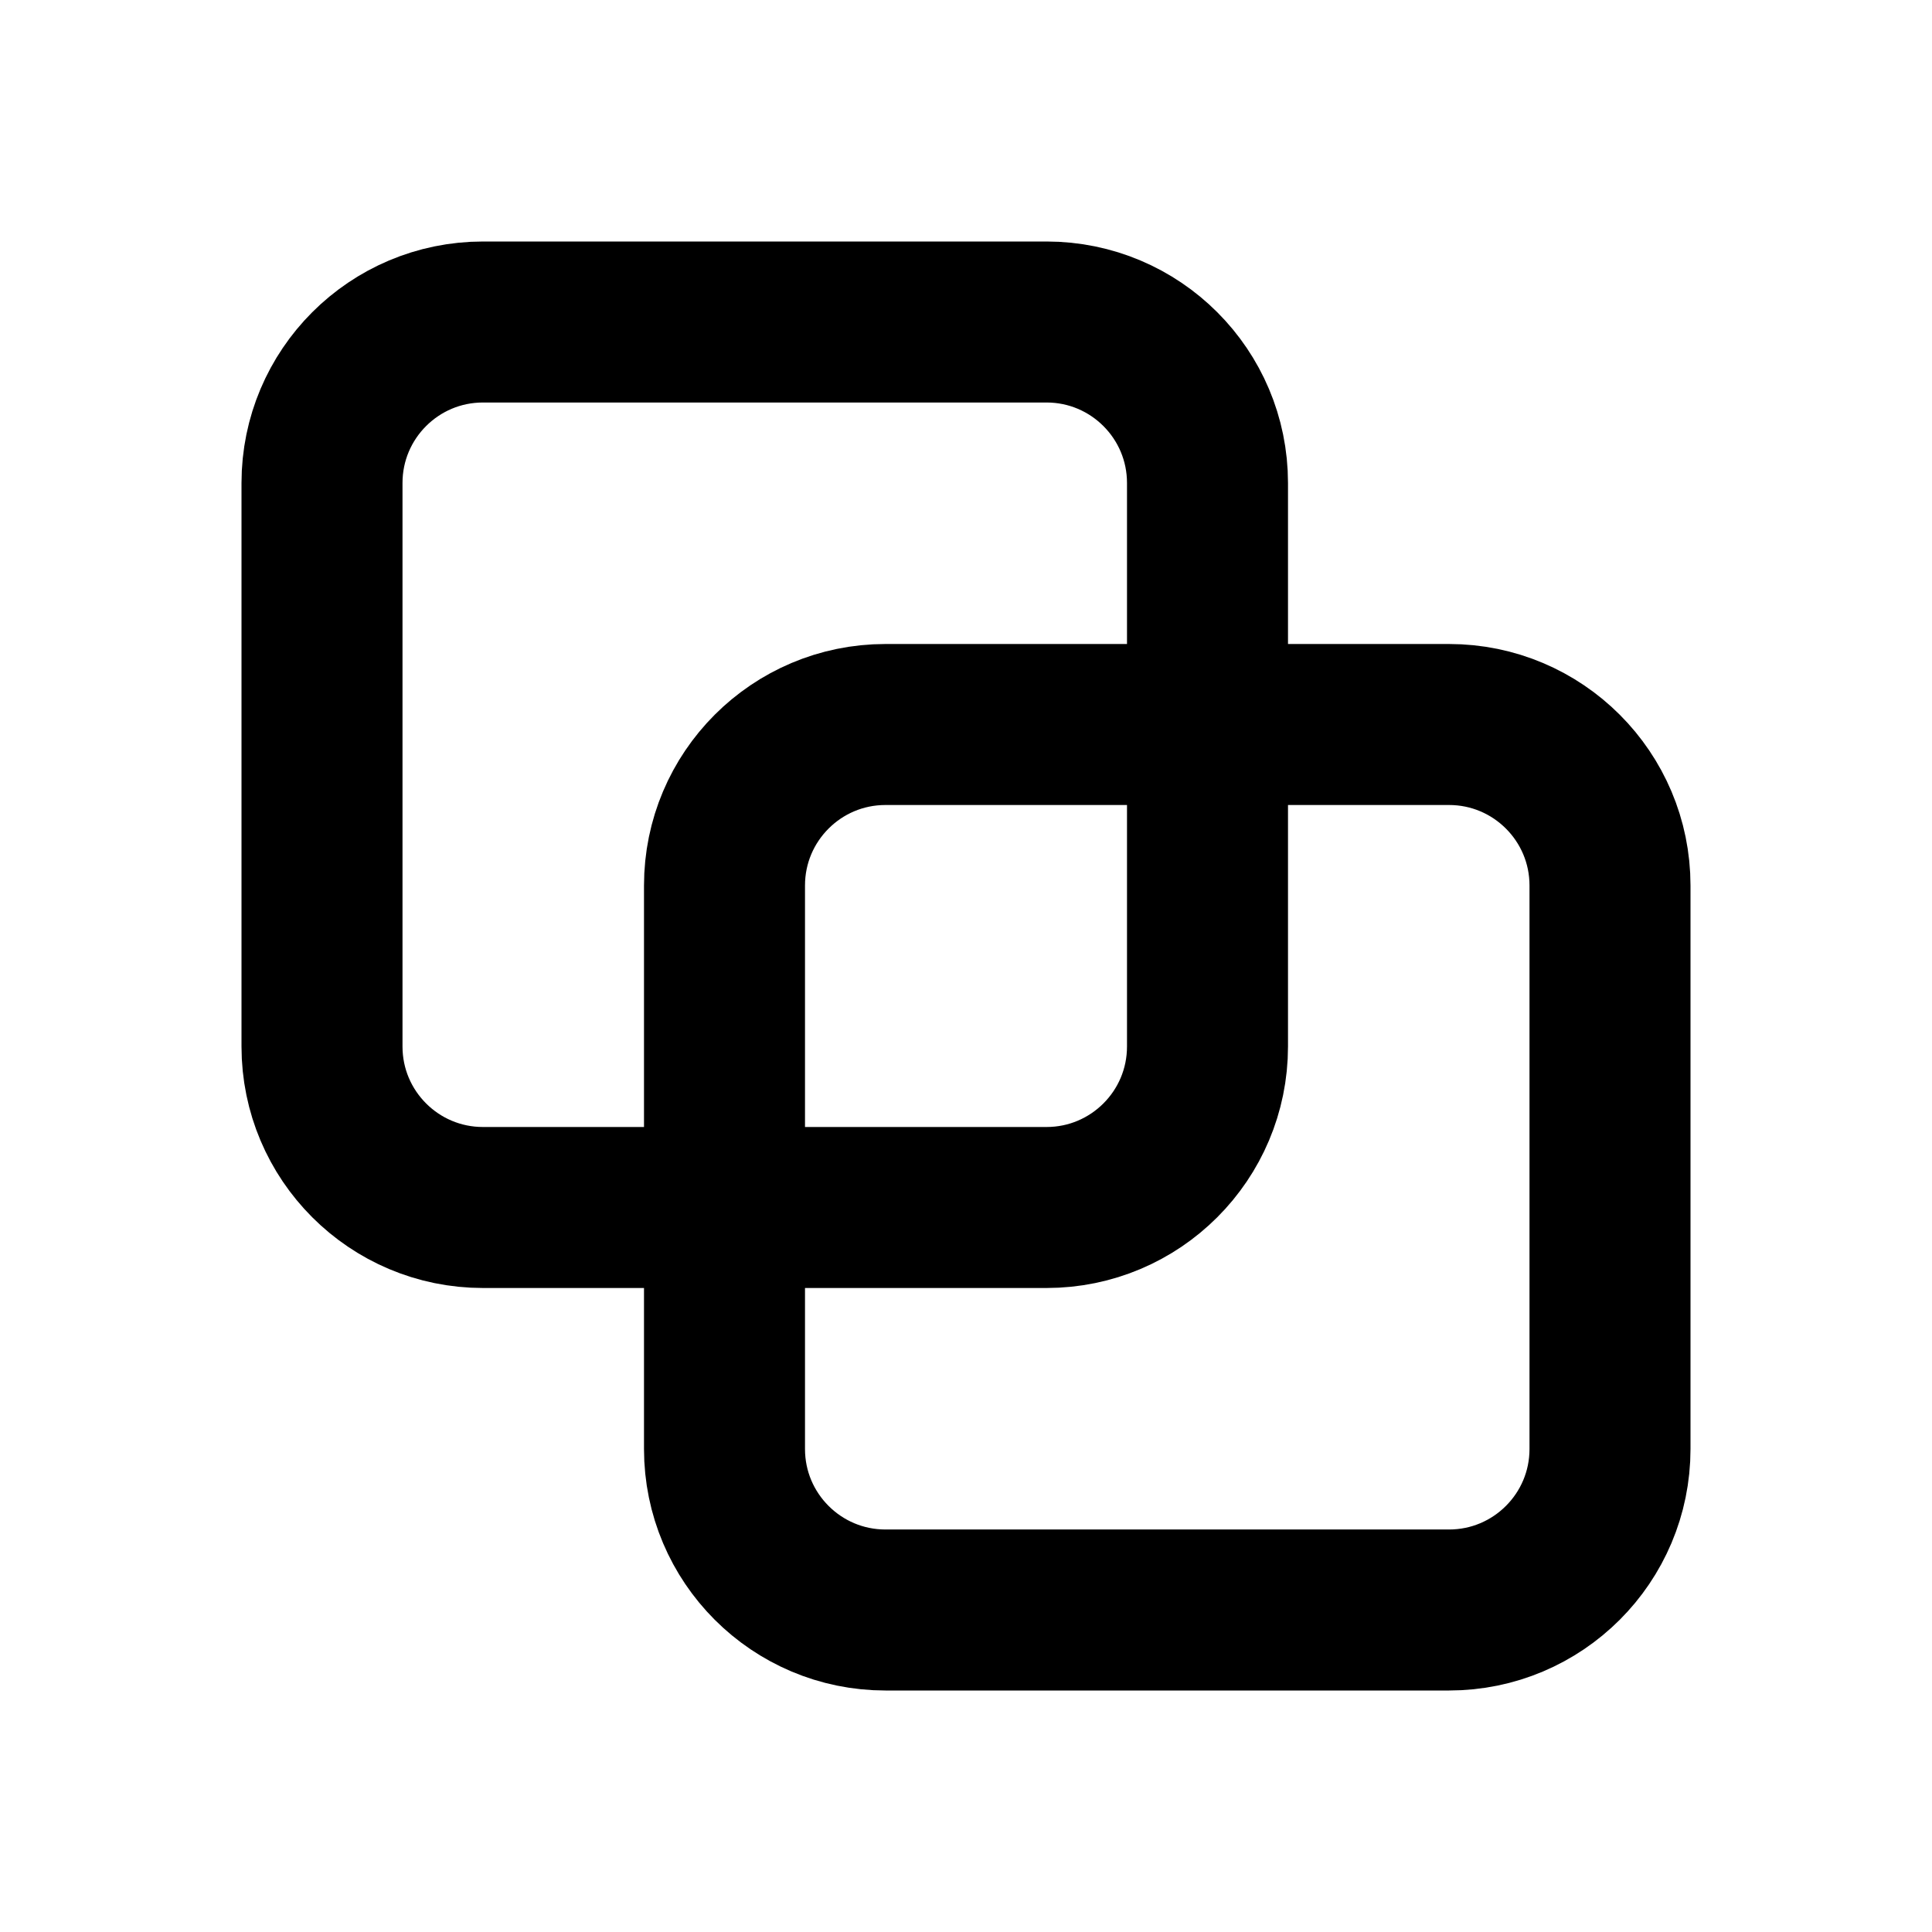
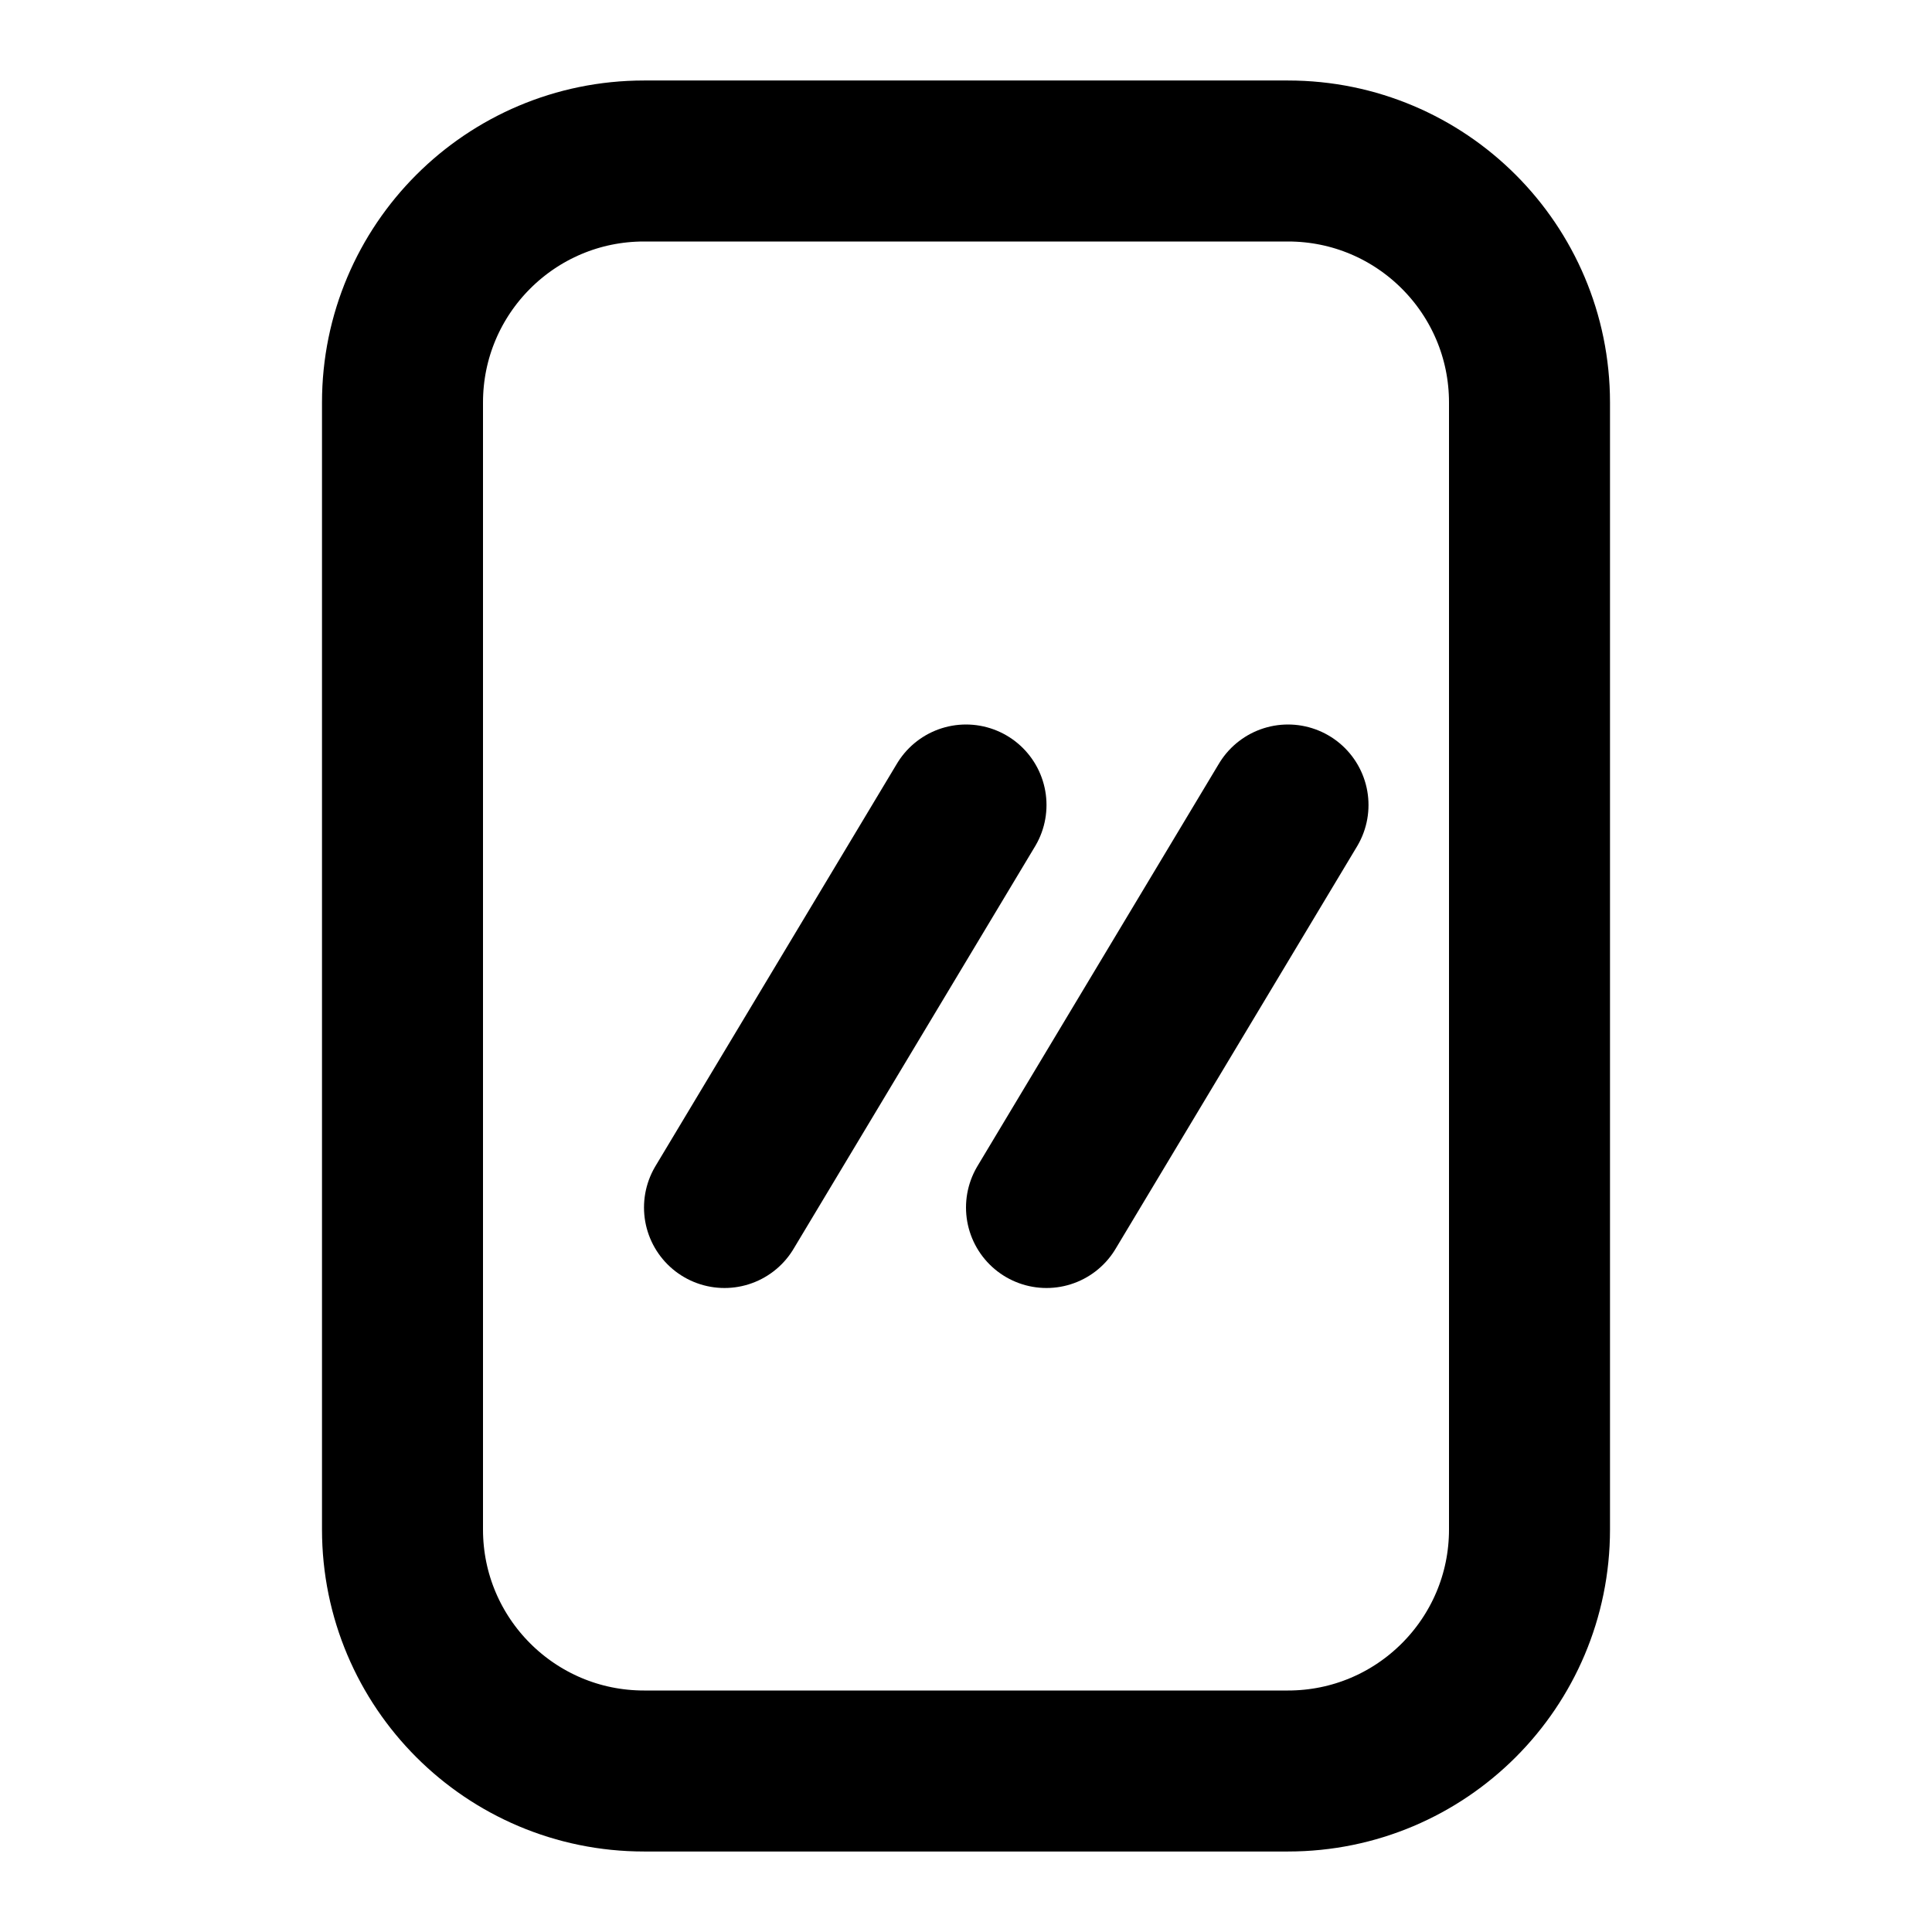
<svg xmlns="http://www.w3.org/2000/svg" viewBox="0 0 24 24" fill="none" stroke="currentColor" stroke-width="2" stroke-linecap="round" stroke-linejoin="round">
-   <rect x="4" y="4" width="11" height="11" rx="2" />
-   <rect x="9" y="9" width="11" height="11" rx="2" />
+   <rect x="5" y="2" width="14" height="20" rx="3" />
+   <path d="M9 15 12 10" />
+   <path d="M13 15 16 10" />
</svg>
